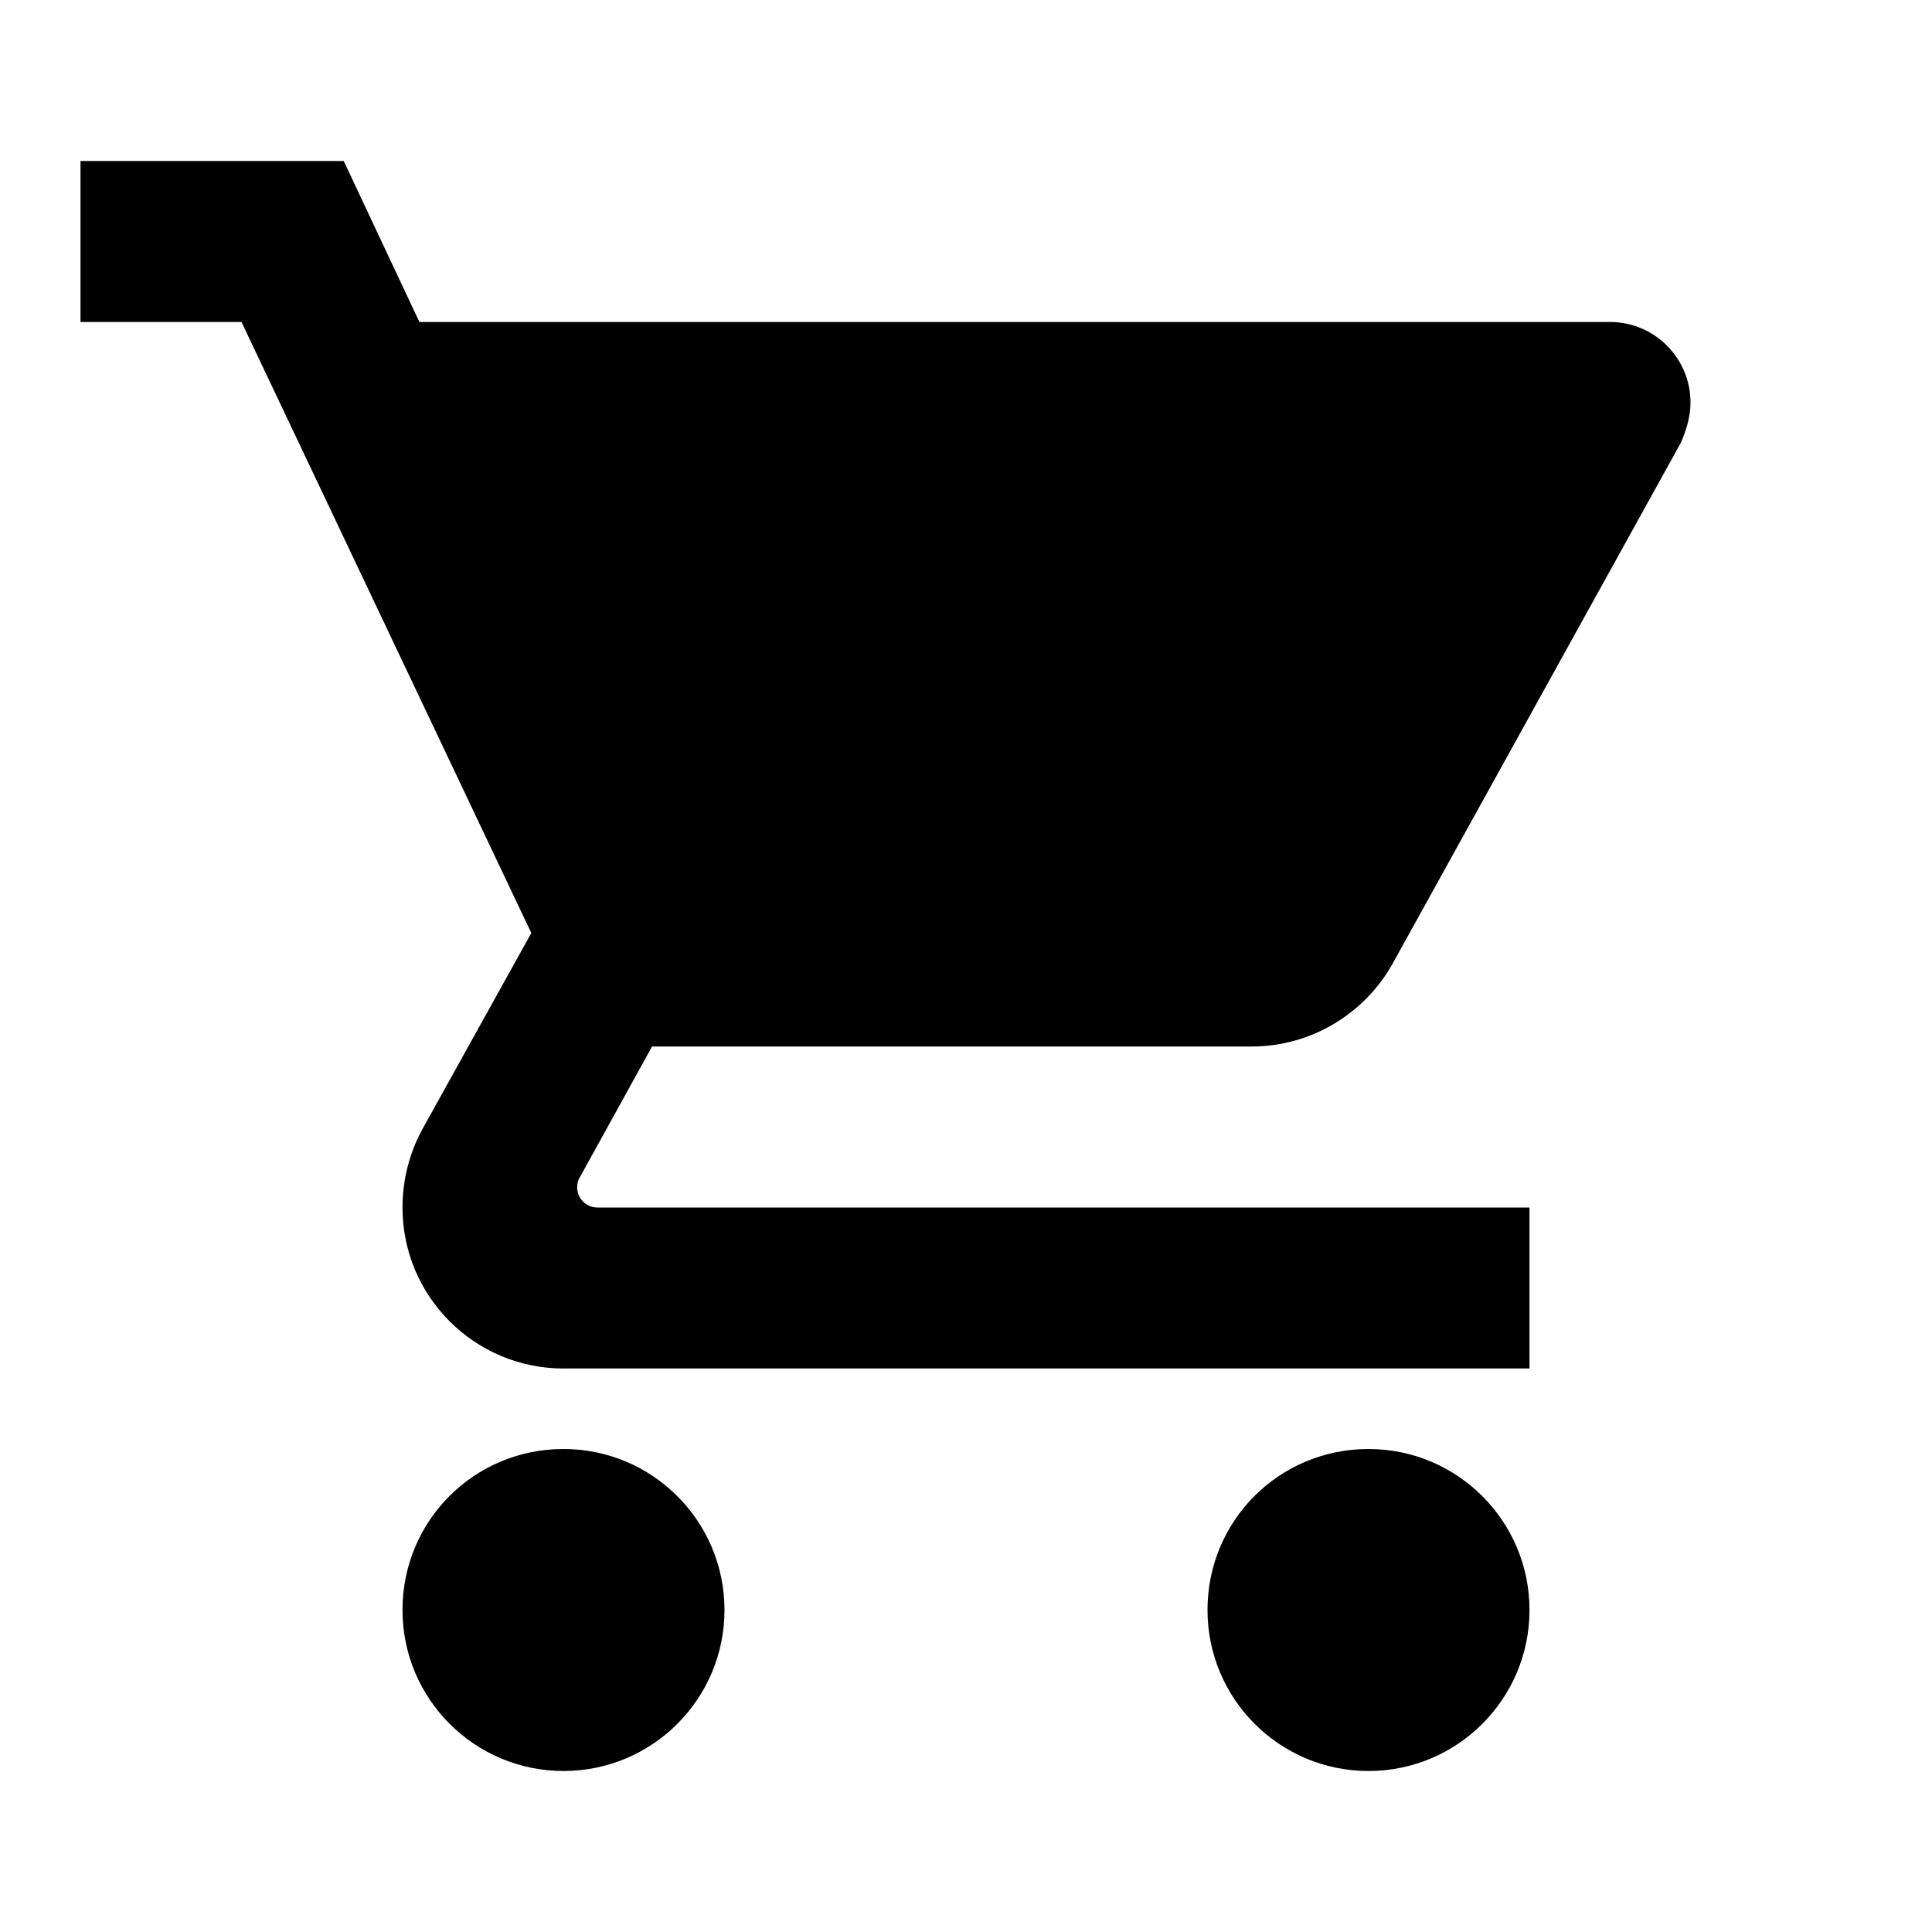
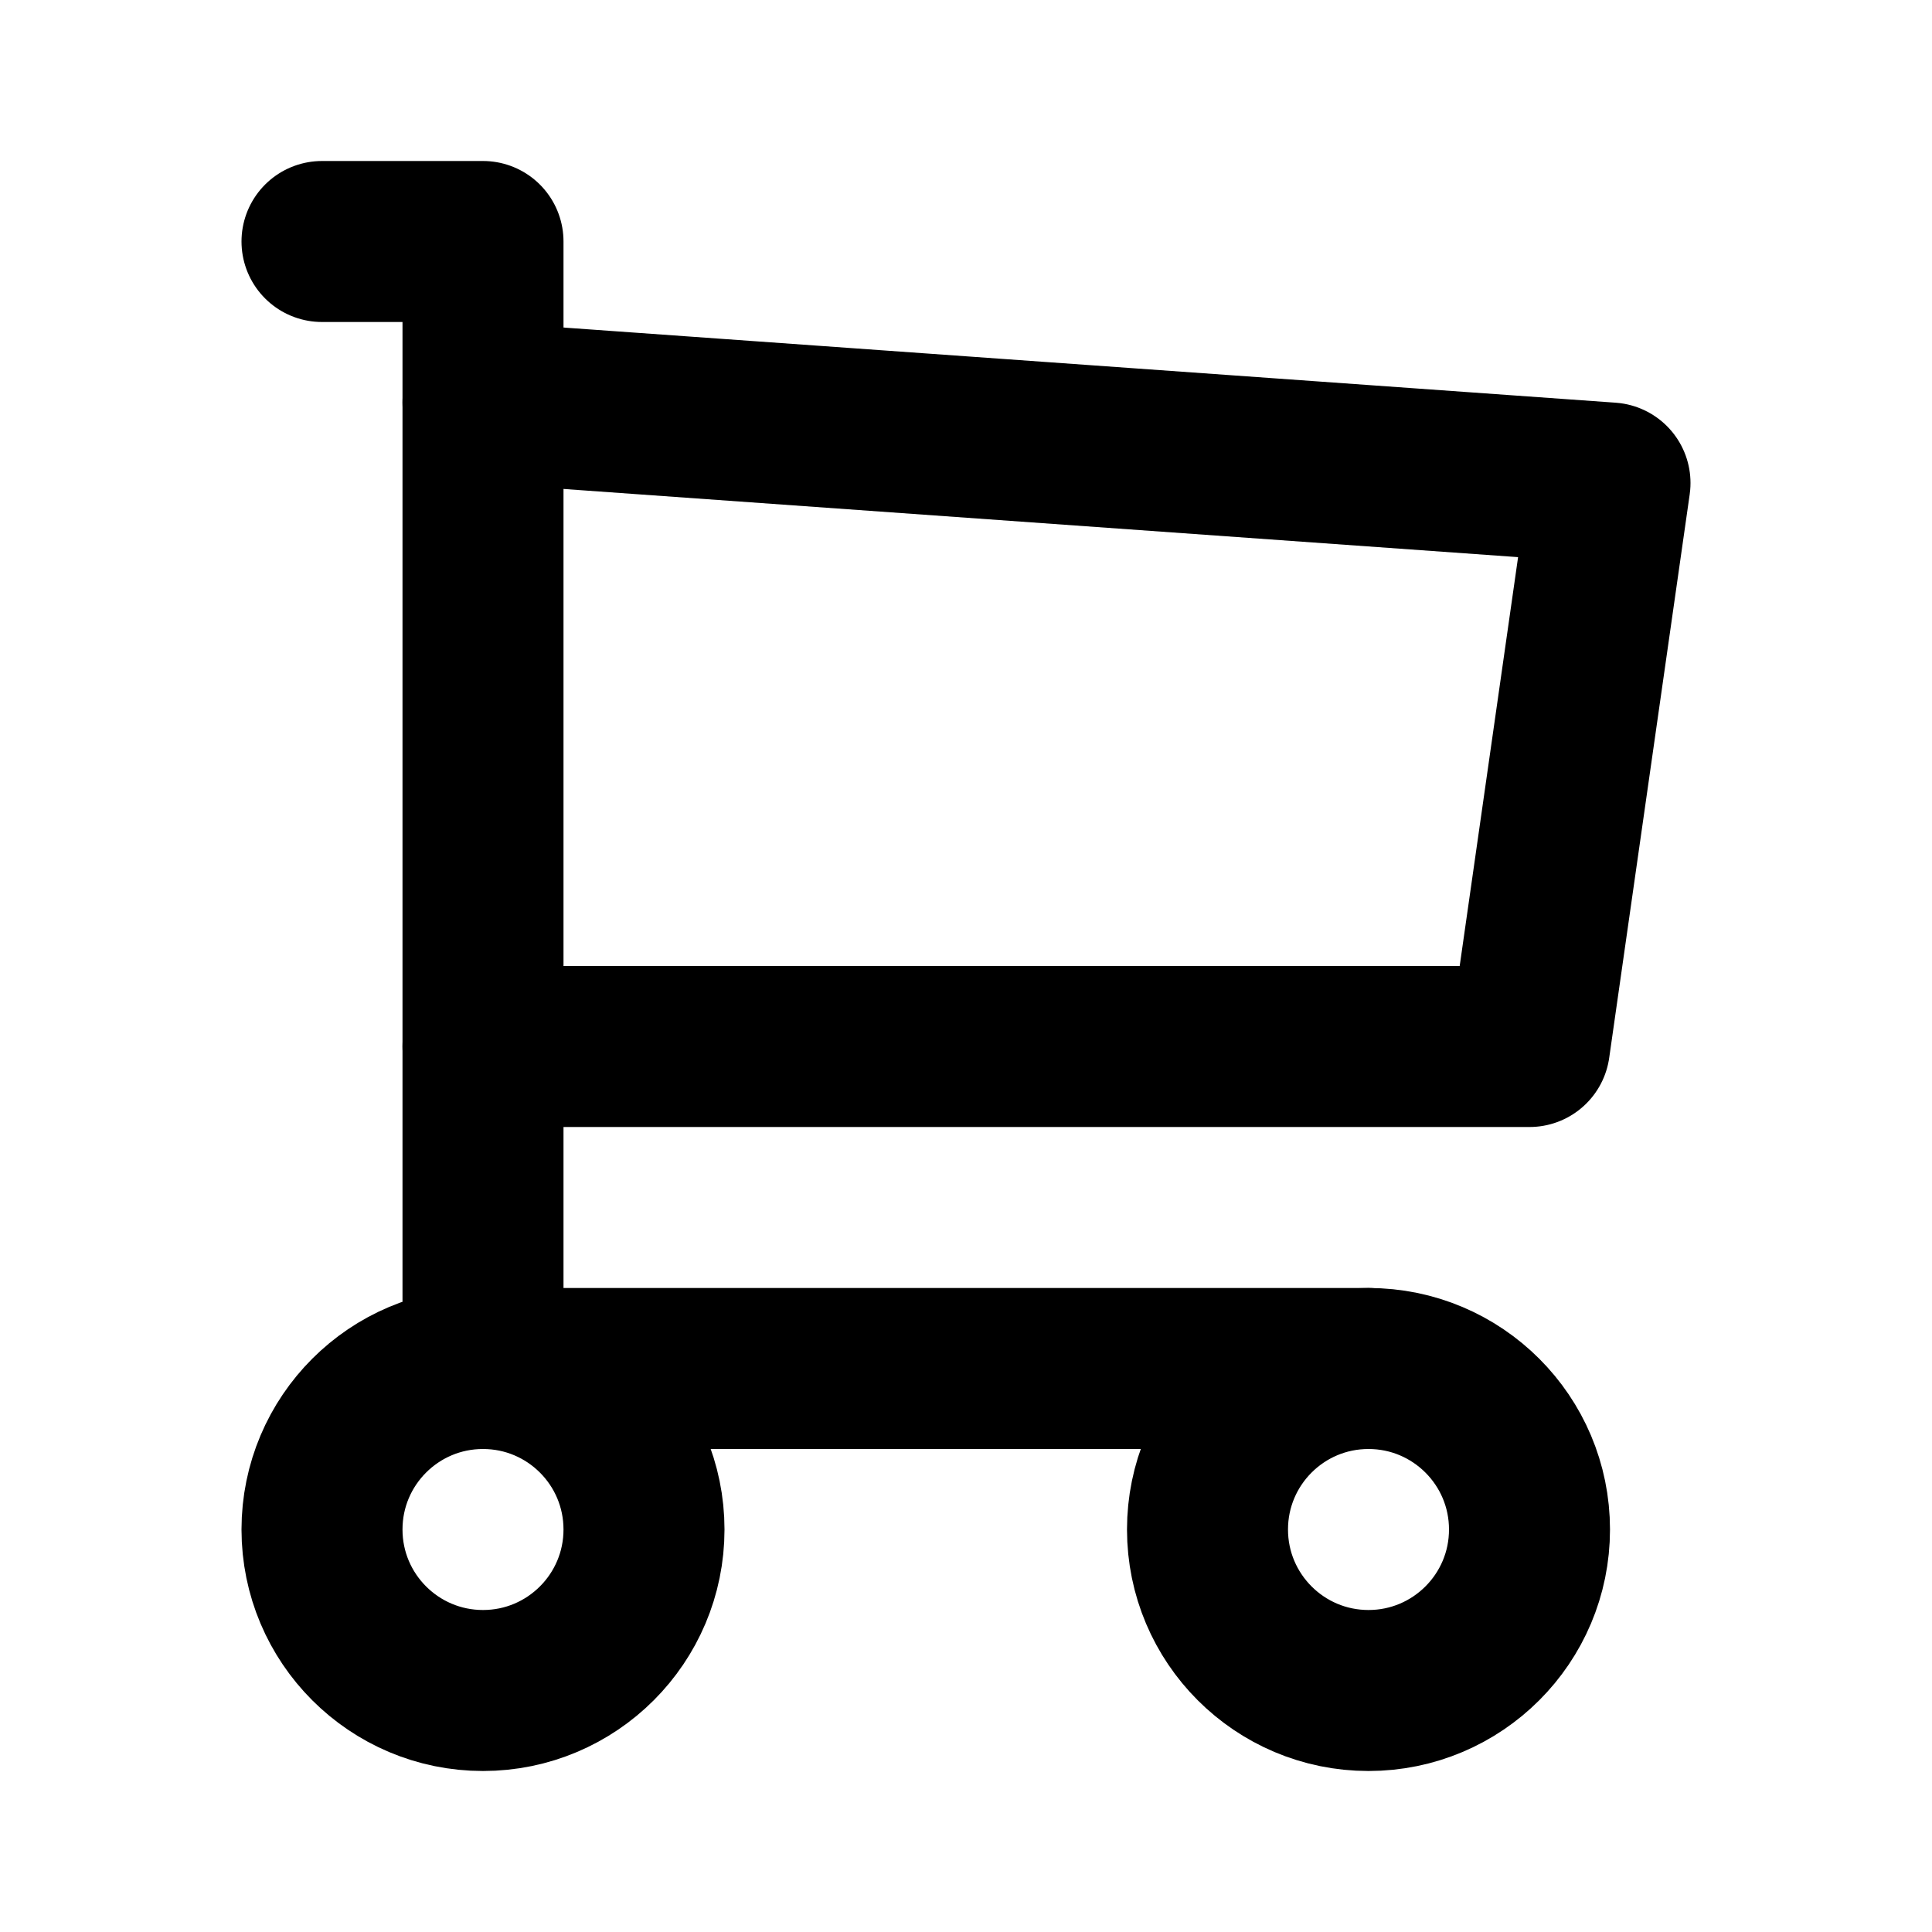
- <svg xmlns="http://www.w3.org/2000/svg" width="1em" height="1em" viewBox="0 0 24 24">
-   <path fill="currentColor" d="M17 18c-1.11 0-2 .89-2 2a2 2 0 0 0 2 2a2 2 0 0 0 2-2a2 2 0 0 0-2-2M1 2v2h2l3.6 7.59l-1.36 2.45c-.15.28-.24.61-.24.96a2 2 0 0 0 2 2h12v-2H7.42a.25.25 0 0 1-.25-.25c0-.05.01-.09.03-.12L8.1 13h7.45c.75 0 1.41-.42 1.75-1.03l3.58-6.47c.07-.16.12-.33.12-.5a1 1 0 0 0-1-1H5.21l-.94-2M7 18c-1.11 0-2 .89-2 2a2 2 0 0 0 2 2a2 2 0 0 0 2-2a2 2 0 0 0-2-2" />
+ <svg xmlns="http://www.w3.org/2000/svg" viewBox="0 0 24 24" fill="none" stroke="currentColor" stroke-width="2" stroke-linecap="round" stroke-linejoin="round" class="icon icon-tabler icons-tabler-outline icon-tabler-shopping-cart">
+   <path d="M6 19m-2 0a2 2 0 1 0 4 0a2 2 0 1 0 -4 0" />
+   <path d="M17 19m-2 0a2 2 0 1 0 4 0a2 2 0 1 0 -4 0" />
+   <path d="M17 17h-11v-14h-2" />
+   <path d="M6 5l14 1l-1 7h-13" />
</svg>
